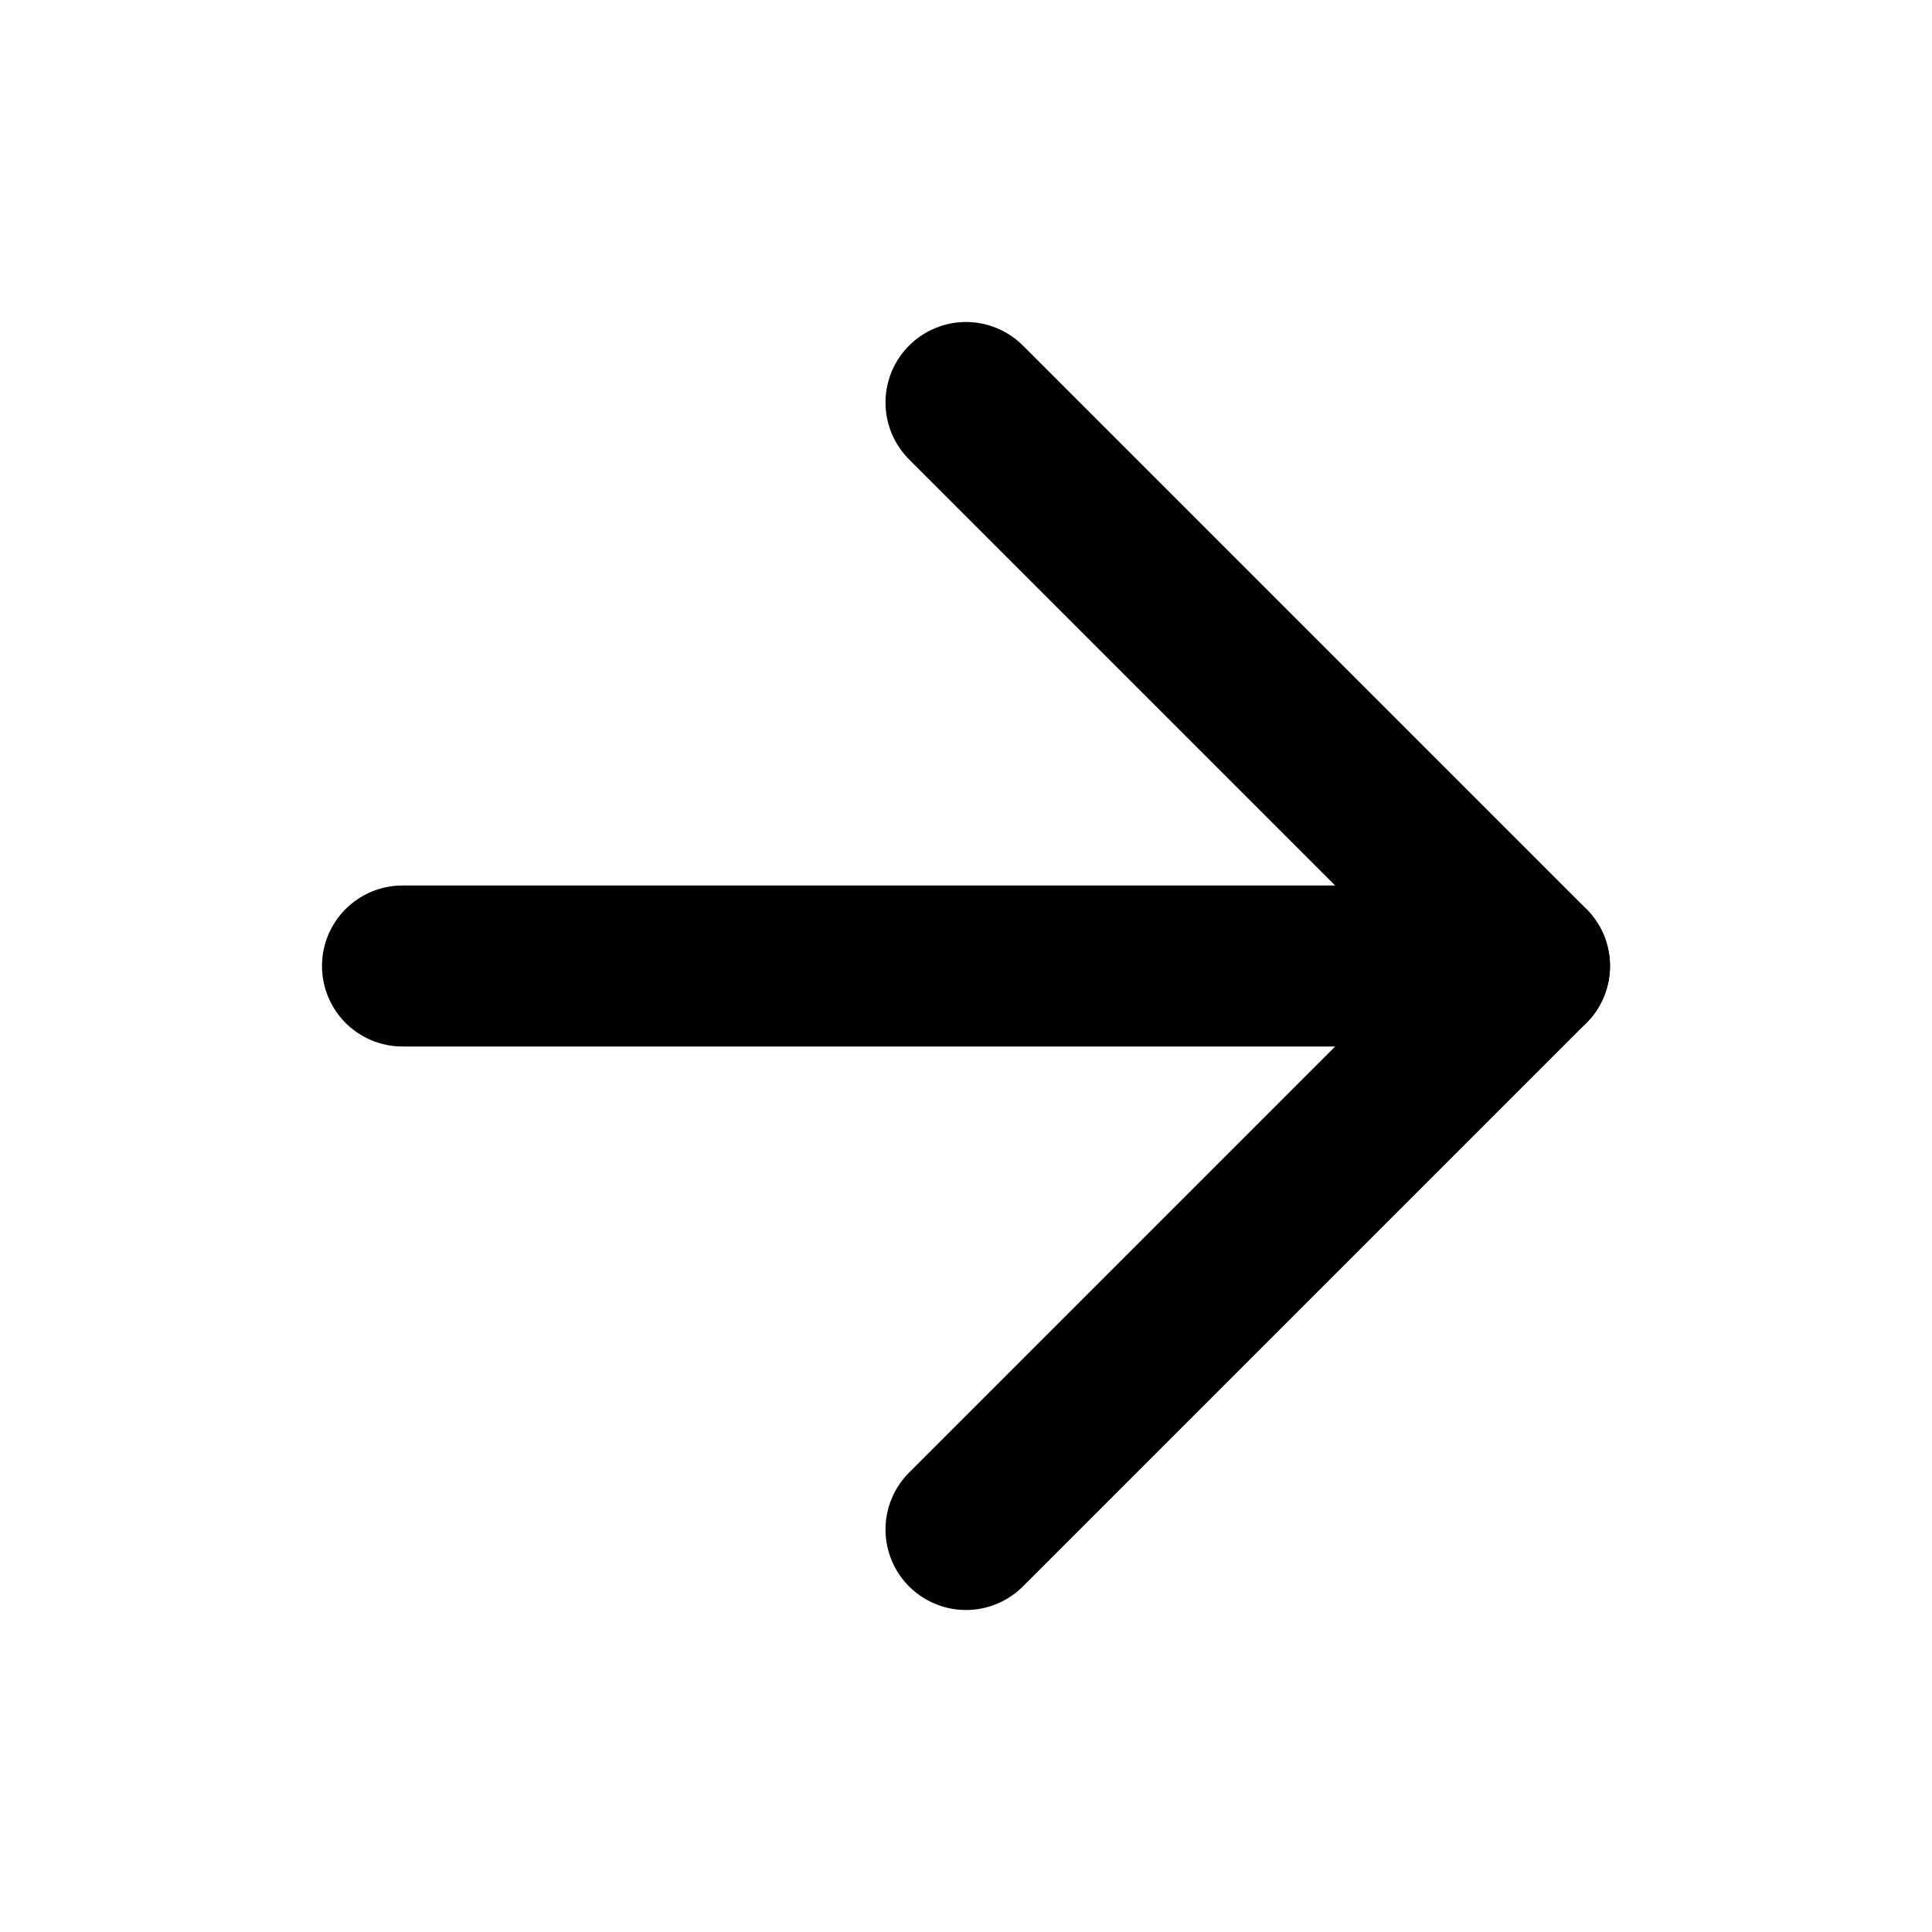
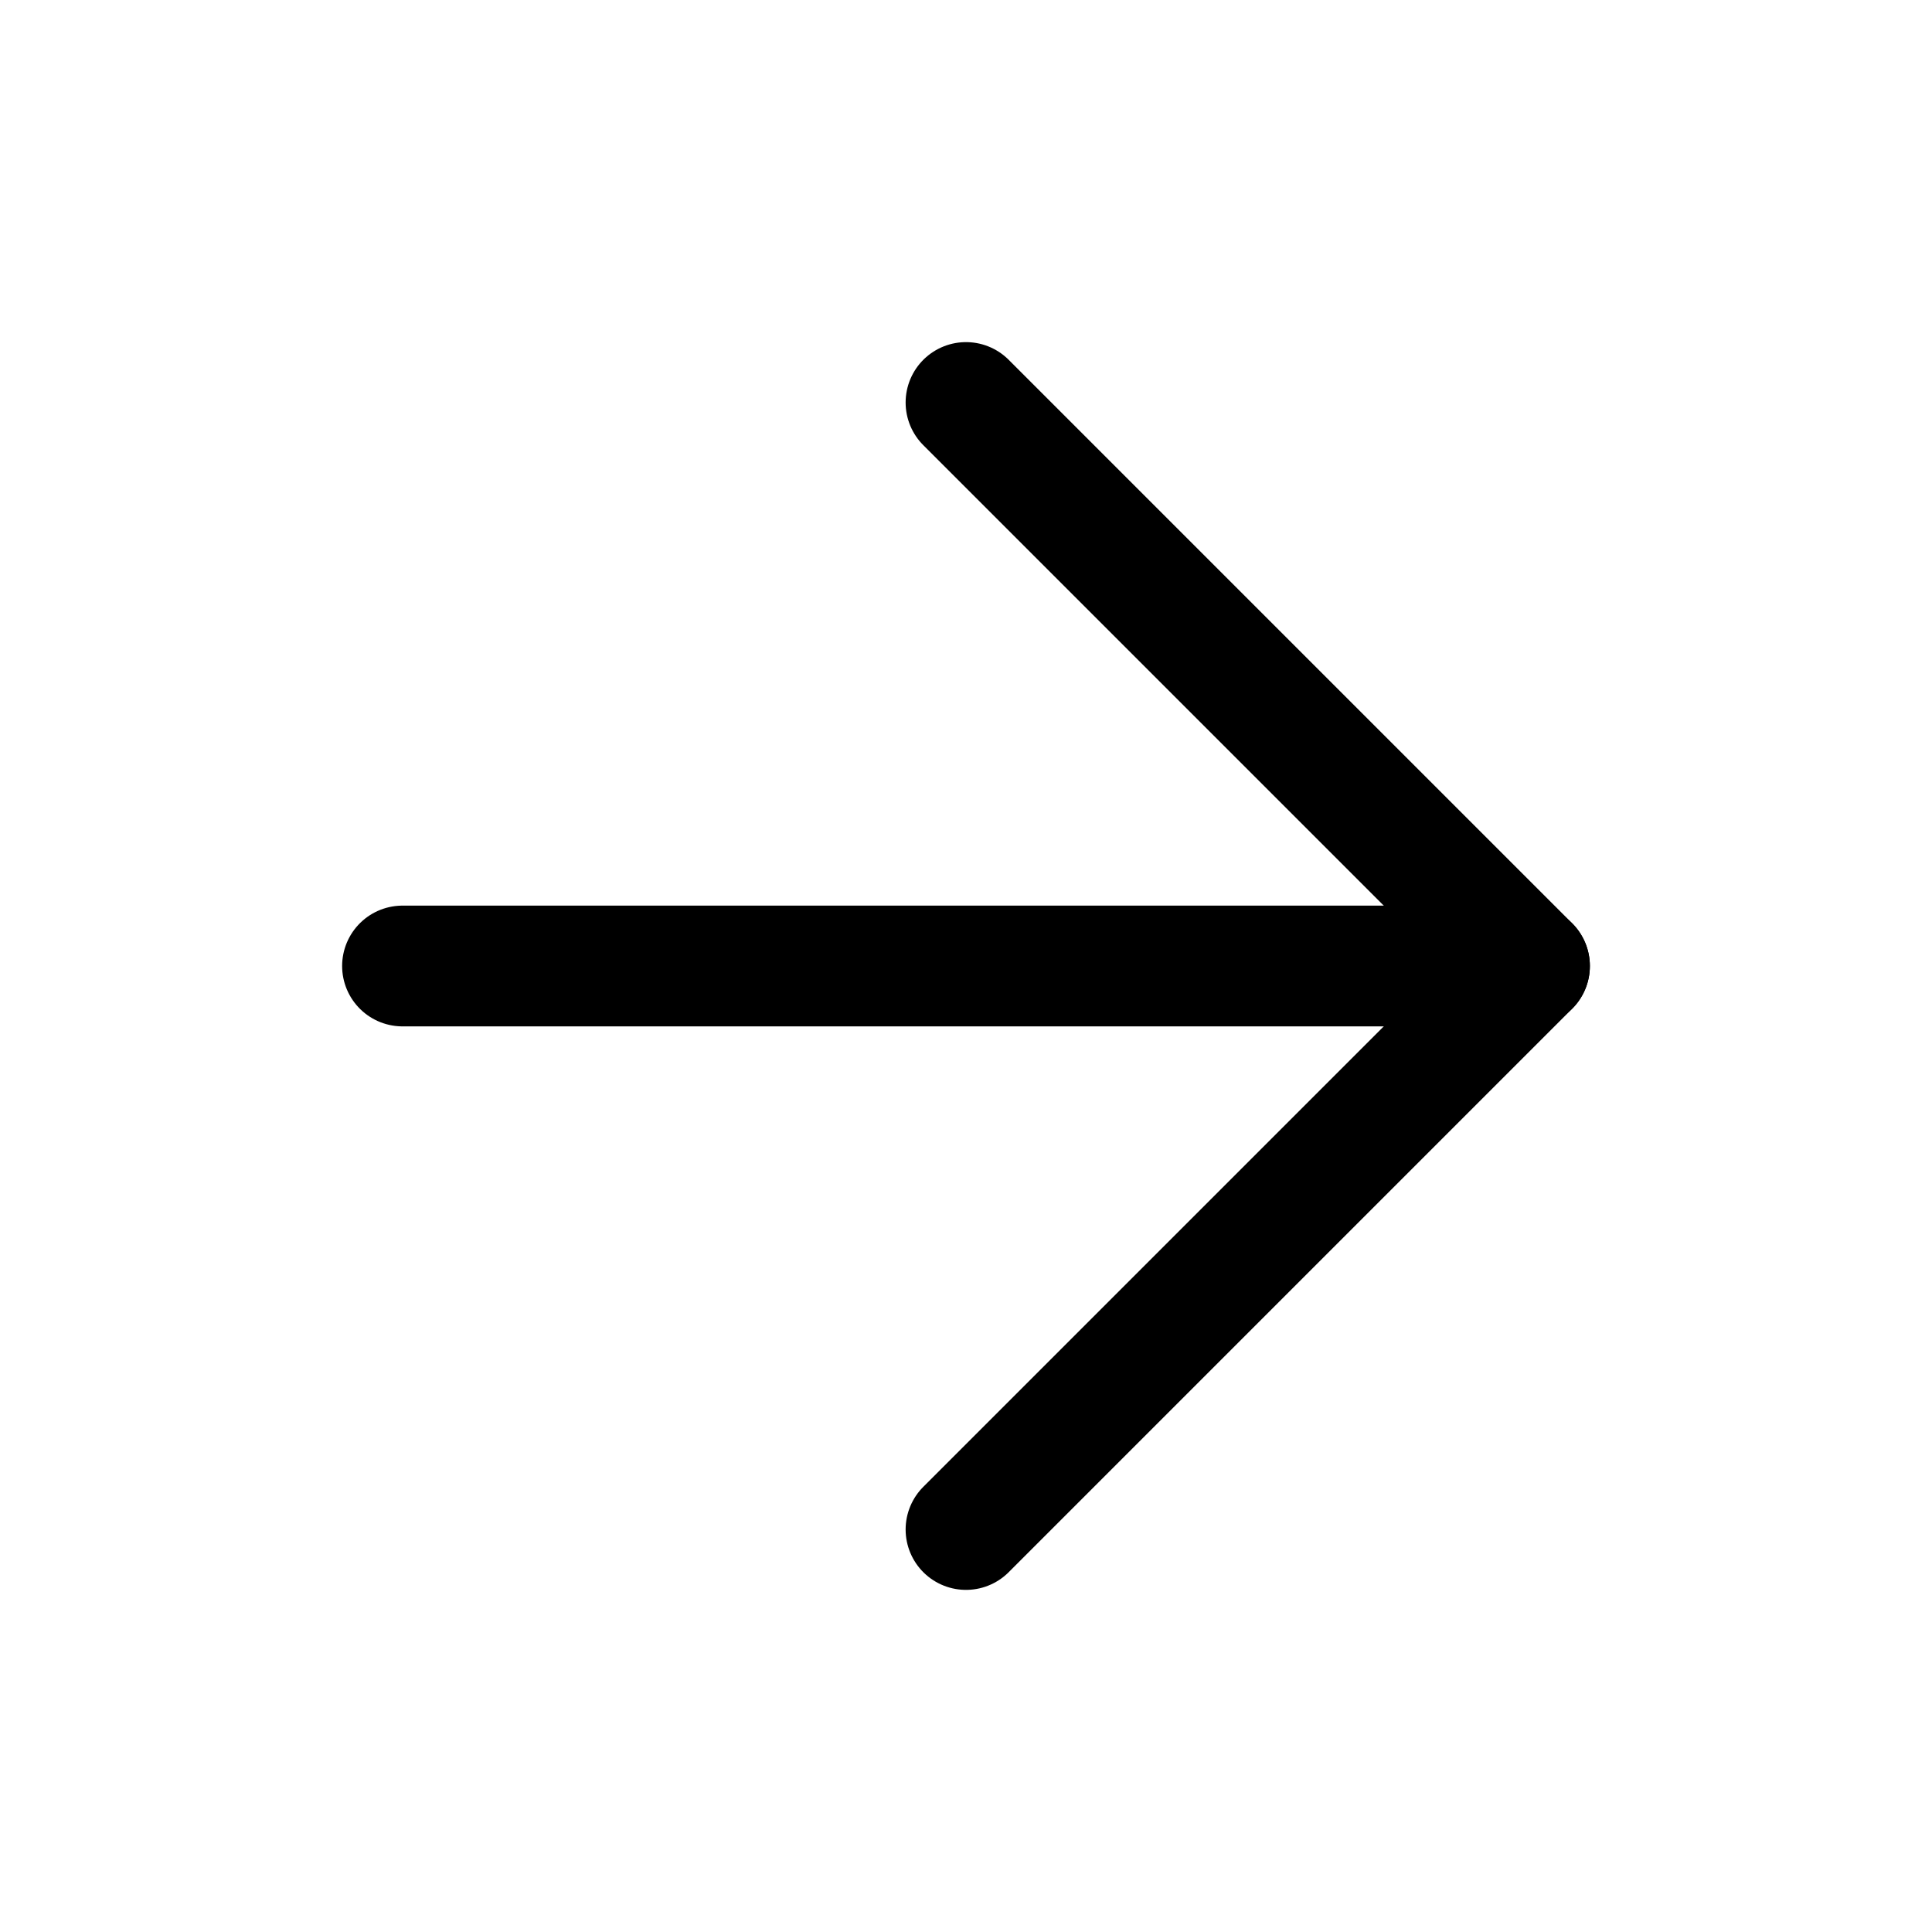
- <svg xmlns="http://www.w3.org/2000/svg" viewBox="0 0 24 24" fill="none" stroke="currentColor" stroke-width="2" stroke-linecap="round" stroke-linejoin="round">
+ <svg xmlns="http://www.w3.org/2000/svg" viewBox="0 0 24 24" fill="none" stroke="currentColor" stroke-width="1.5" stroke-linecap="round" stroke-linejoin="round">
  <path d="M5 12h14" />
  <path d="m12 5 7 7-7 7" />
</svg>
